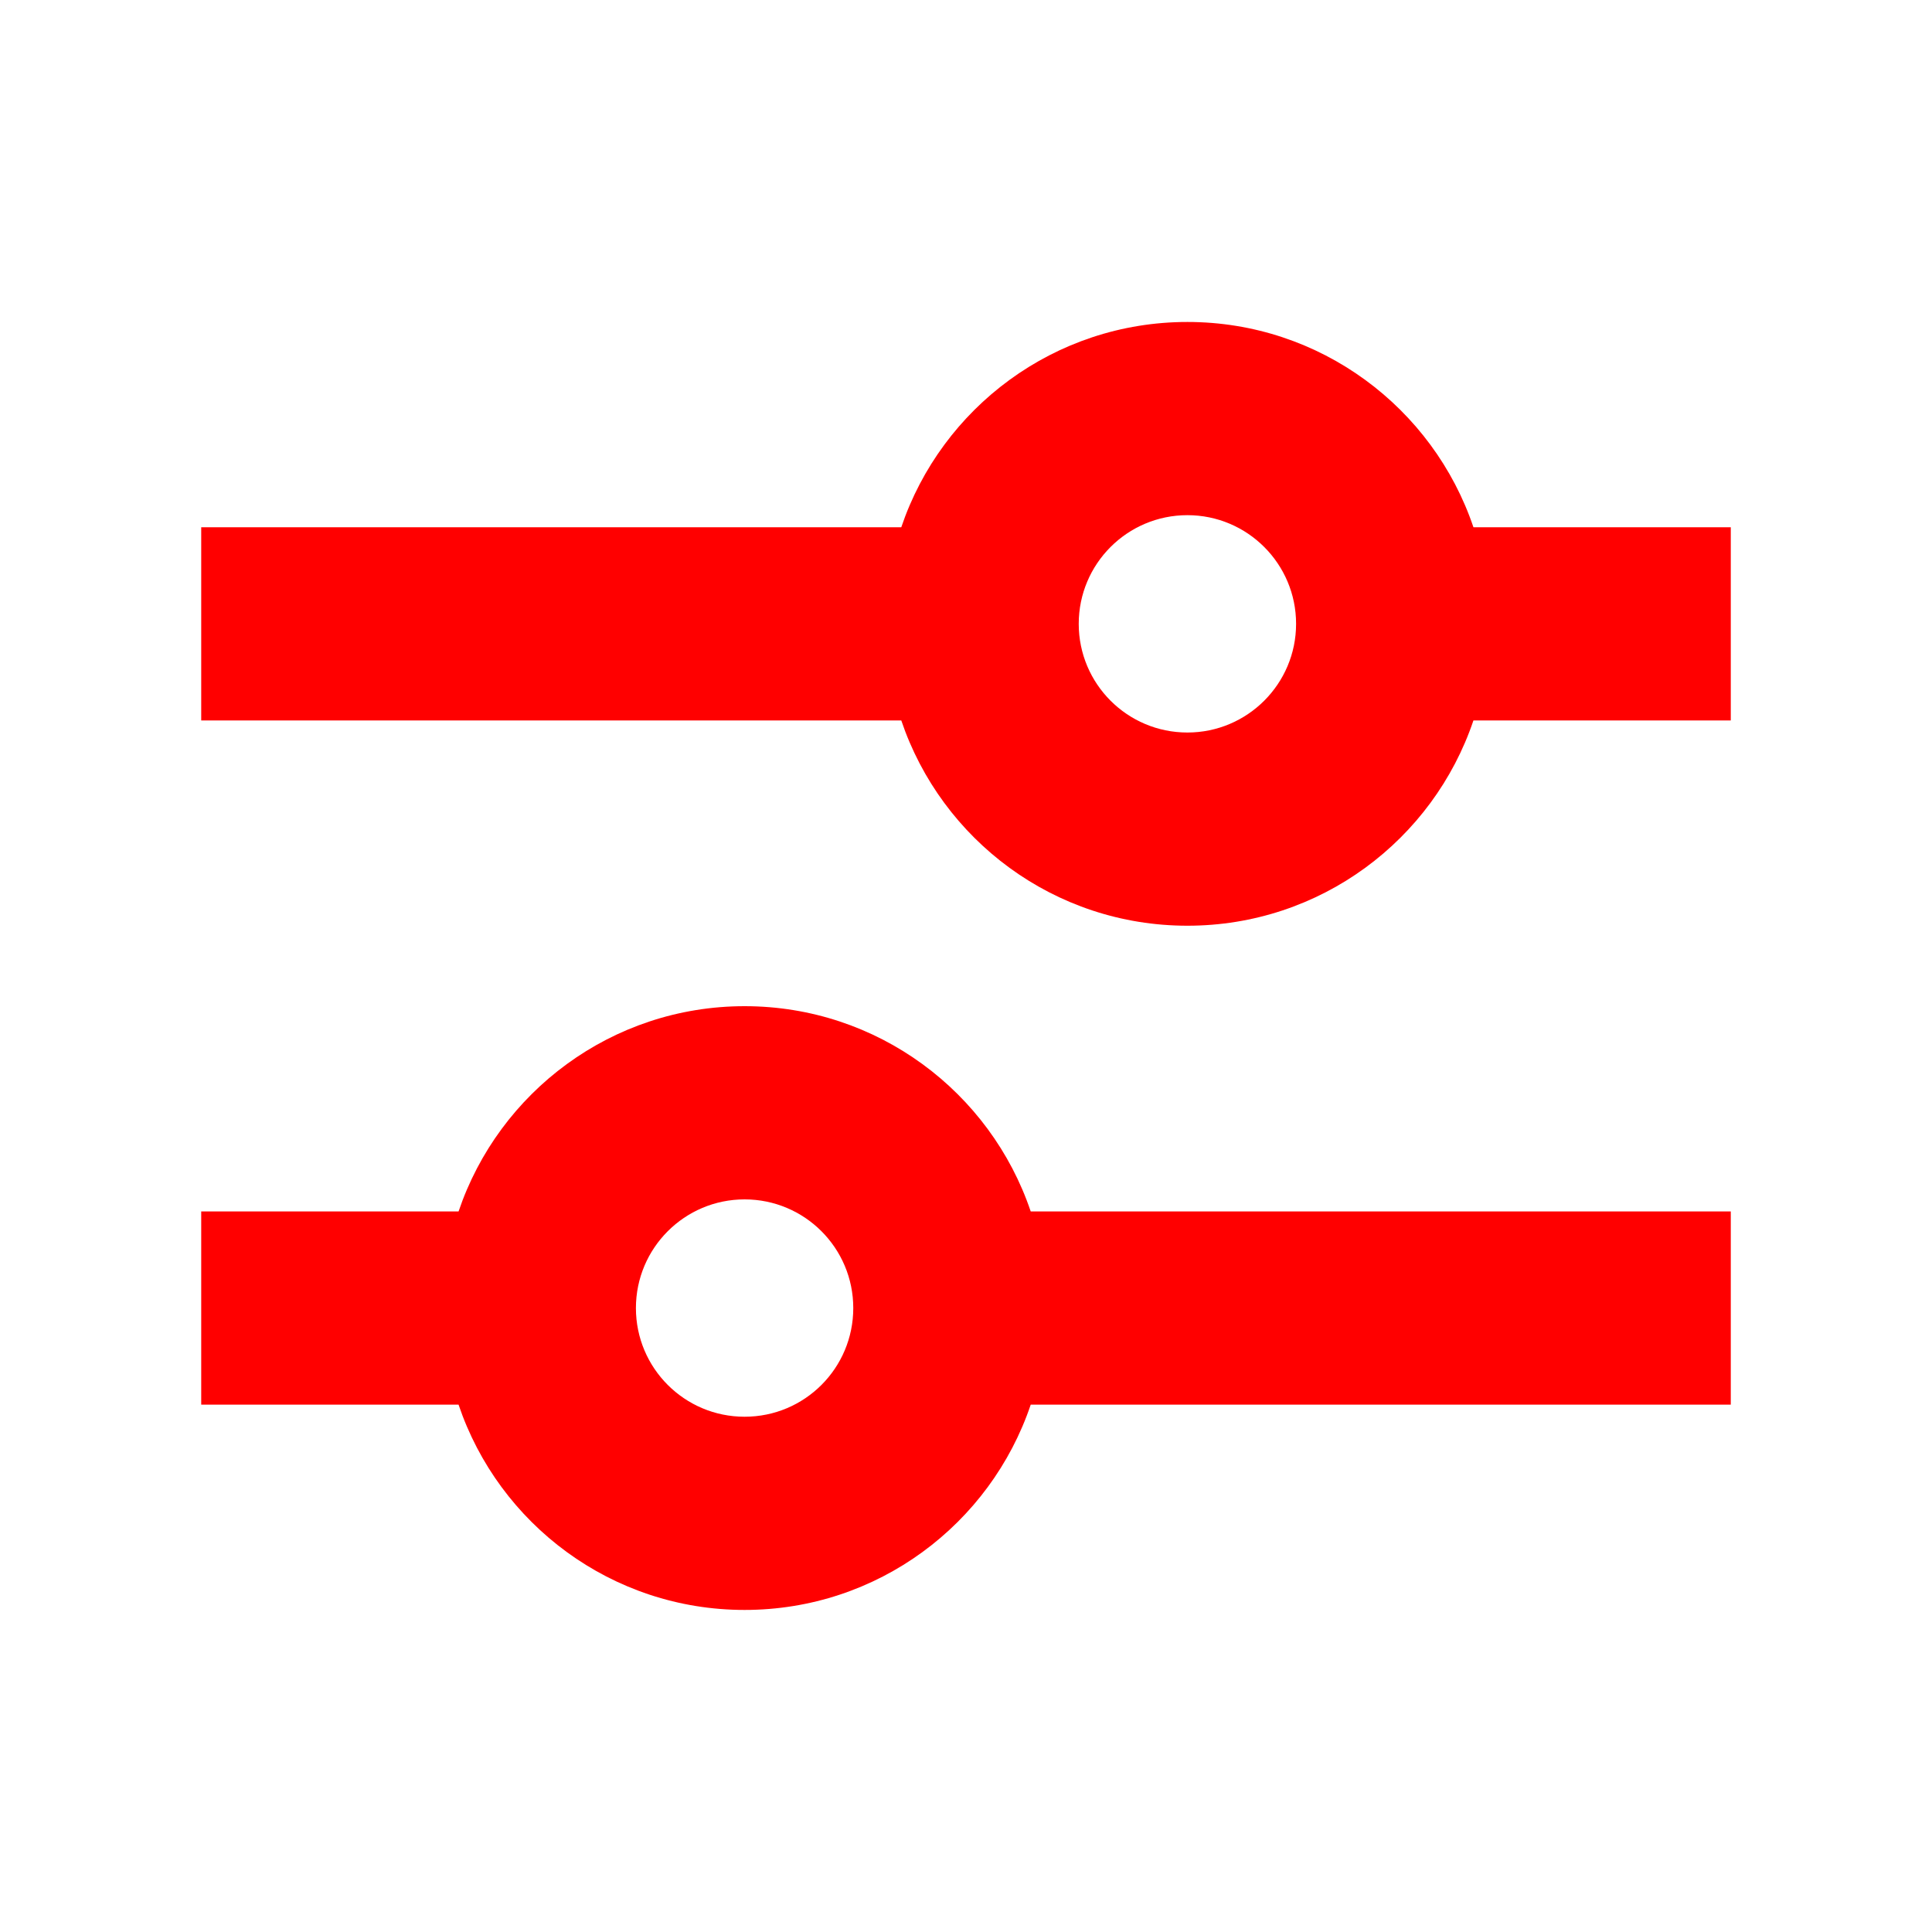
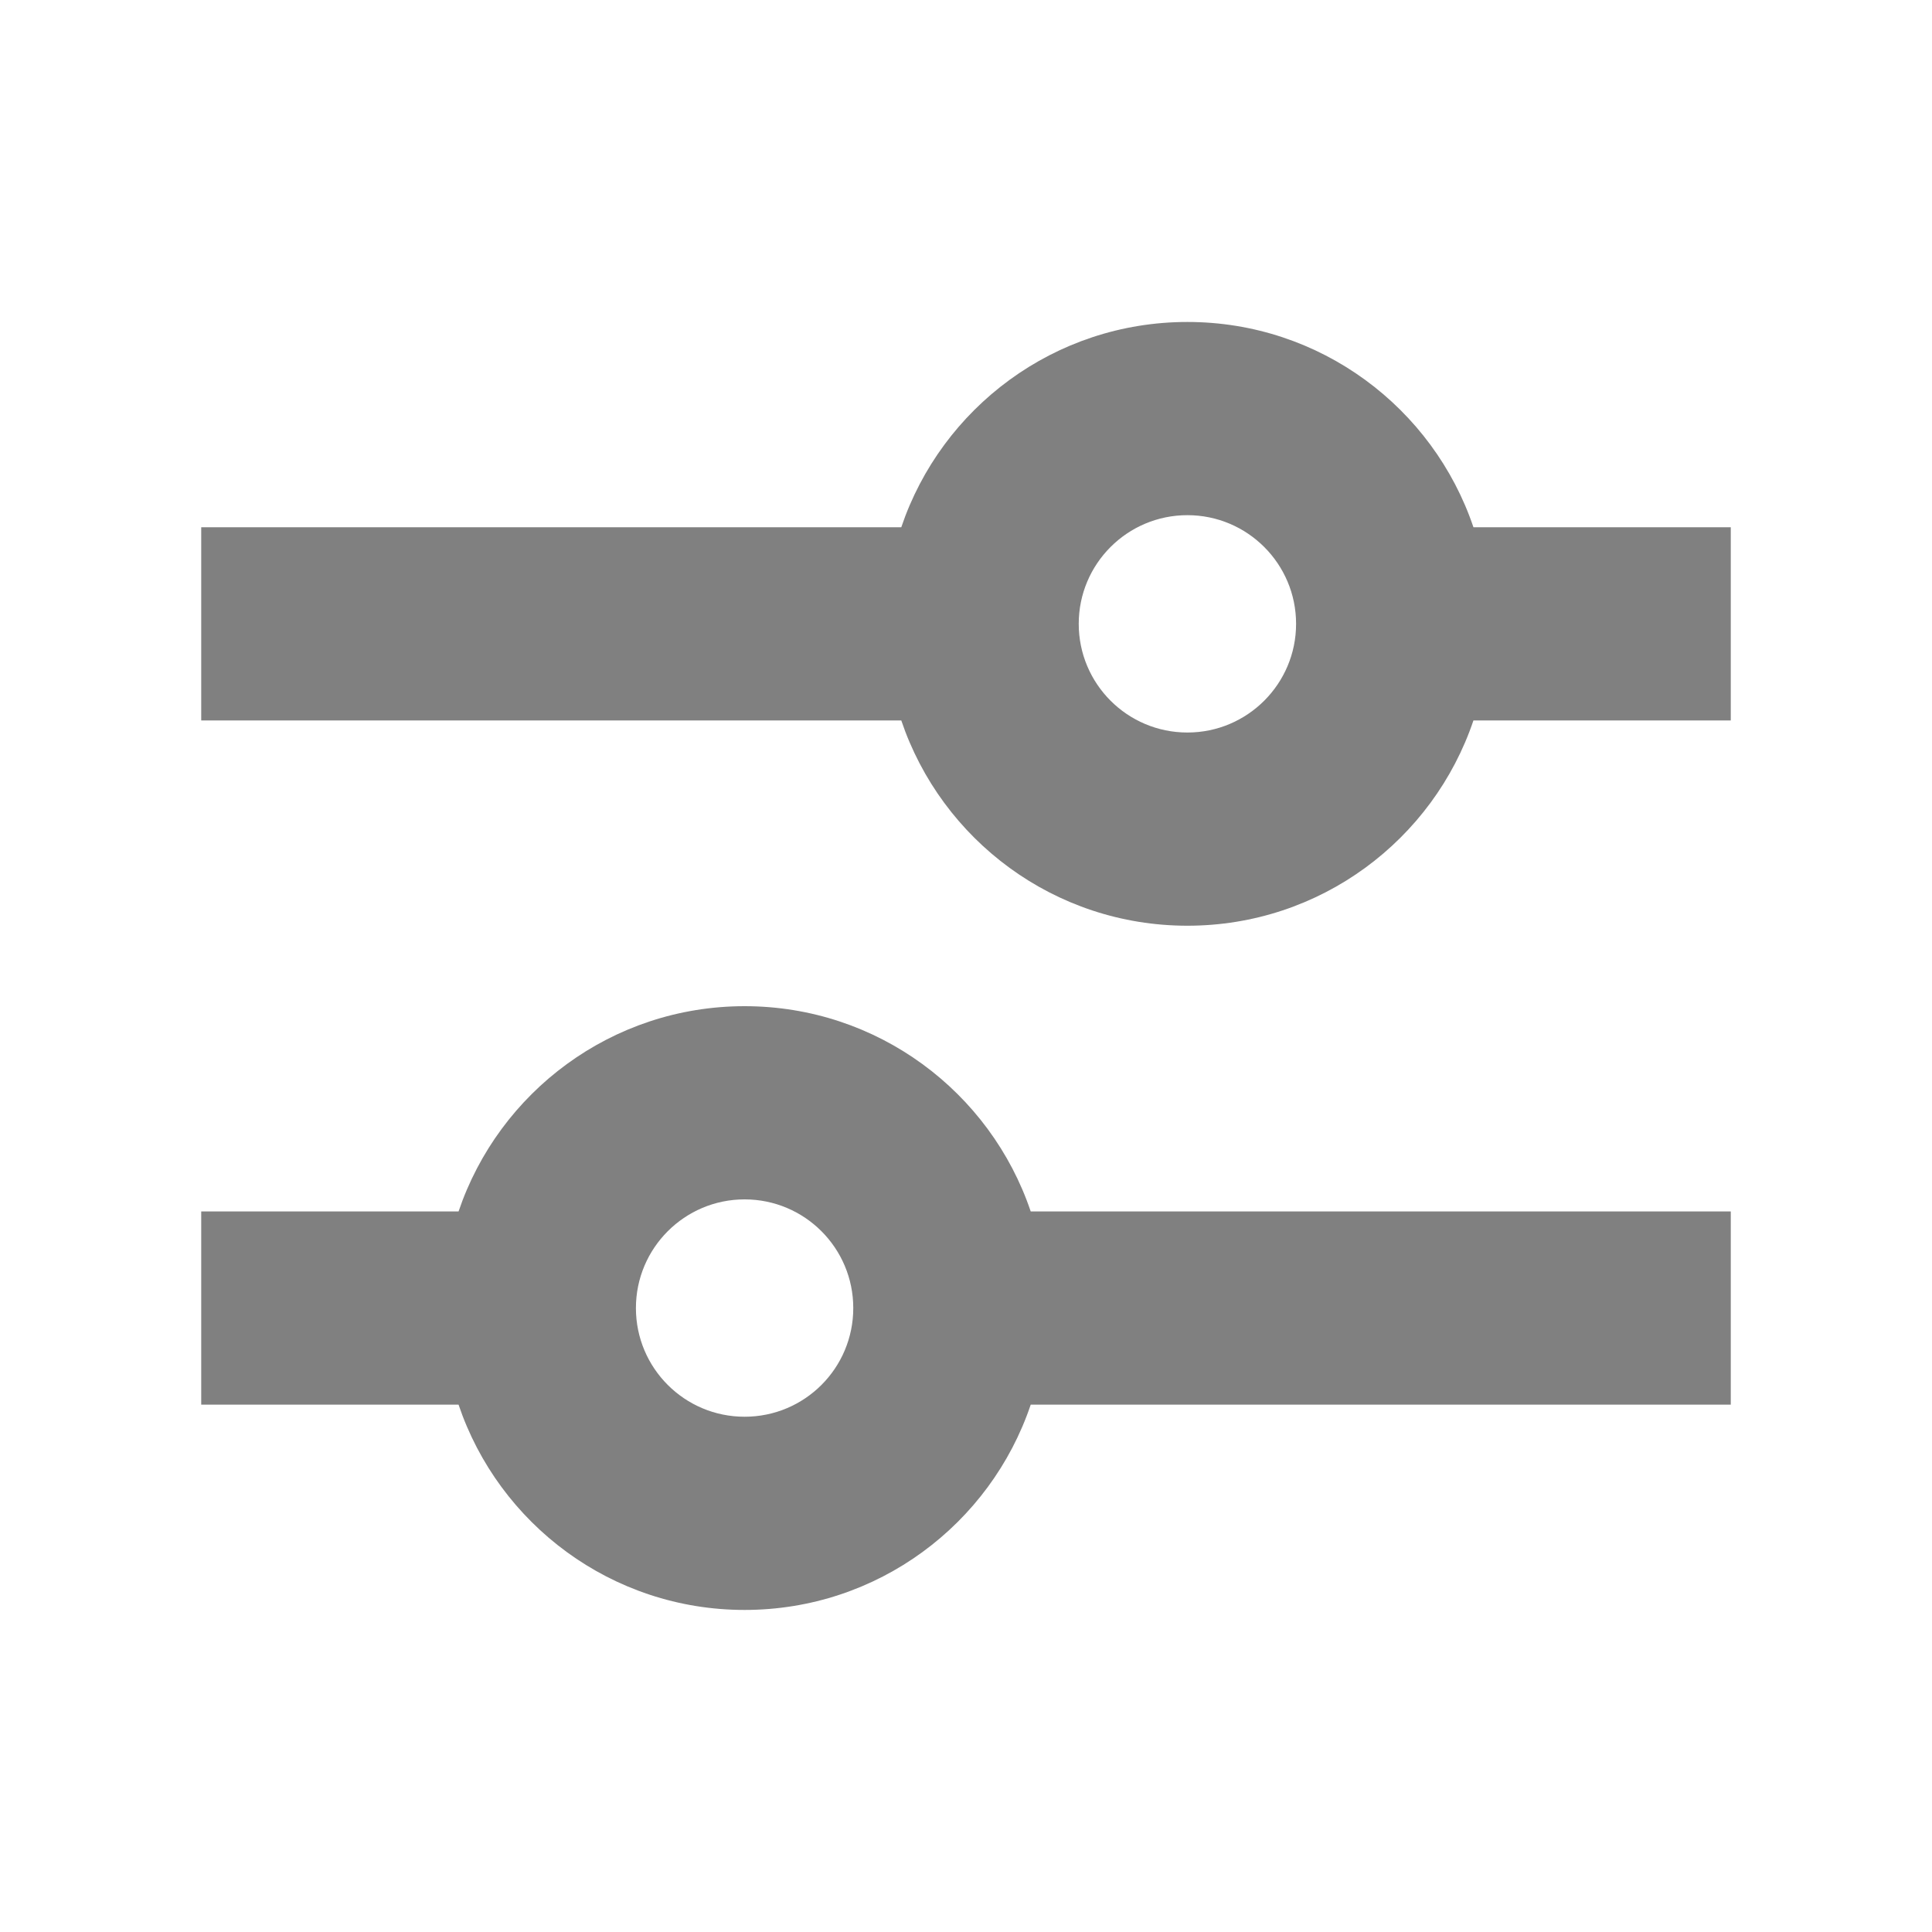
<svg xmlns="http://www.w3.org/2000/svg" class="HUaAMnWZifnEgmmYVPVQ c1wHrX0nYR4Zk_nNlgHG" width="20" height="20" viewBox="0 0 20 20" fill="none">
-   <path fill-rule="evenodd" d="M12.292 7.583C12.913 7.583 13.417 7.079 13.417 6.458C13.417 5.837 12.913 5.333 12.292 5.333C11.67 5.333 11.167 5.837 11.167 6.458C11.167 7.079 11.67 7.583 12.292 7.583ZM15.253 7.458C14.836 8.694 13.668 9.583 12.292 9.583C10.915 9.583 9.747 8.694 9.33 7.458H2.083V5.458H9.33C9.747 4.223 10.915 3.333 12.292 3.333C13.668 3.333 14.836 4.223 15.253 5.458H17.917V7.458H15.253ZM7.708 12.416C7.087 12.416 6.583 12.92 6.583 13.541C6.583 14.163 7.087 14.666 7.708 14.666C8.33 14.666 8.833 14.163 8.833 13.541C8.833 12.92 8.33 12.416 7.708 12.416ZM4.747 14.541H2.083V12.541H4.747C5.164 11.306 6.332 10.416 7.708 10.416C9.085 10.416 10.253 11.306 10.67 12.541H17.917V14.541H10.67C10.253 15.777 9.085 16.666 7.708 16.666C6.332 16.666 5.164 15.777 4.747 14.541Z" fill="red" />
+   <path fill-rule="evenodd" d="M12.292 7.583C12.913 7.583 13.417 7.079 13.417 6.458C13.417 5.837 12.913 5.333 12.292 5.333C11.67 5.333 11.167 5.837 11.167 6.458C11.167 7.079 11.67 7.583 12.292 7.583ZM15.253 7.458C14.836 8.694 13.668 9.583 12.292 9.583C10.915 9.583 9.747 8.694 9.33 7.458H2.083V5.458H9.33C9.747 4.223 10.915 3.333 12.292 3.333C13.668 3.333 14.836 4.223 15.253 5.458H17.917V7.458H15.253ZM7.708 12.416C7.087 12.416 6.583 12.92 6.583 13.541C6.583 14.163 7.087 14.666 7.708 14.666C8.33 14.666 8.833 14.163 8.833 13.541C8.833 12.92 8.33 12.416 7.708 12.416ZM4.747 14.541H2.083V12.541H4.747C5.164 11.306 6.332 10.416 7.708 10.416C9.085 10.416 10.253 11.306 10.67 12.541H17.917V14.541H10.67C10.253 15.777 9.085 16.666 7.708 16.666C6.332 16.666 5.164 15.777 4.747 14.541Z" fill="gray" />
</svg>
